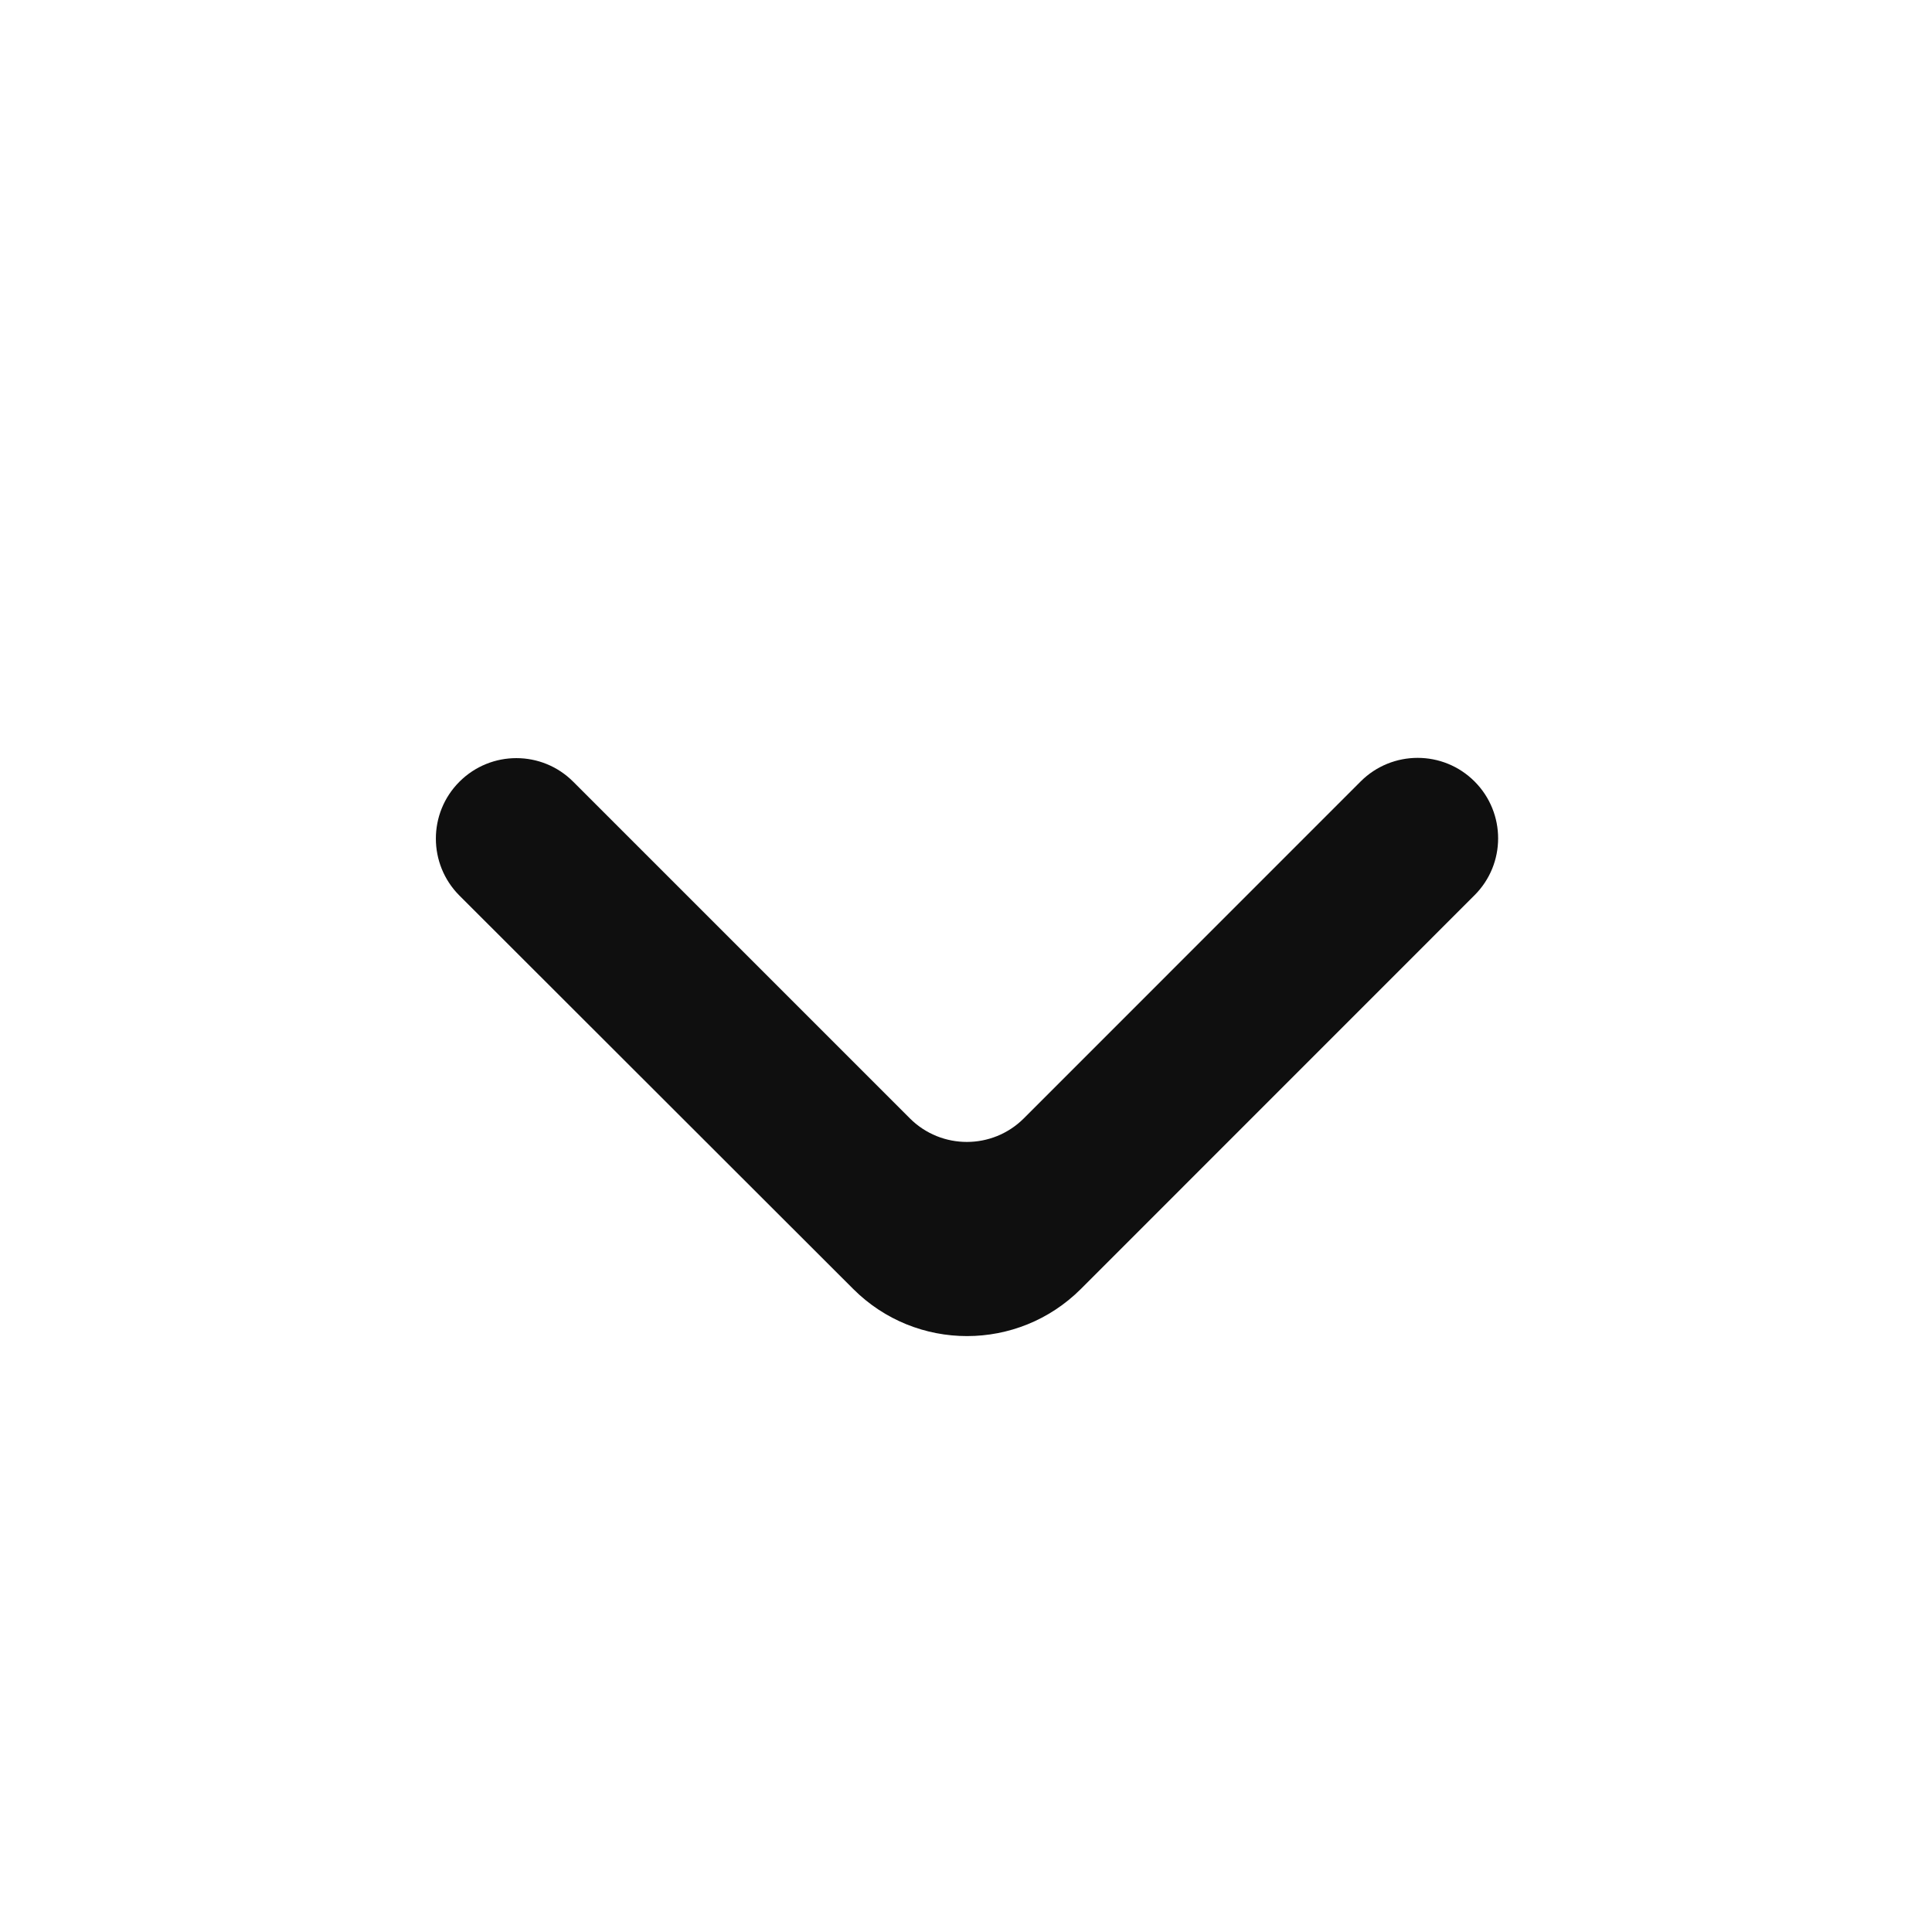
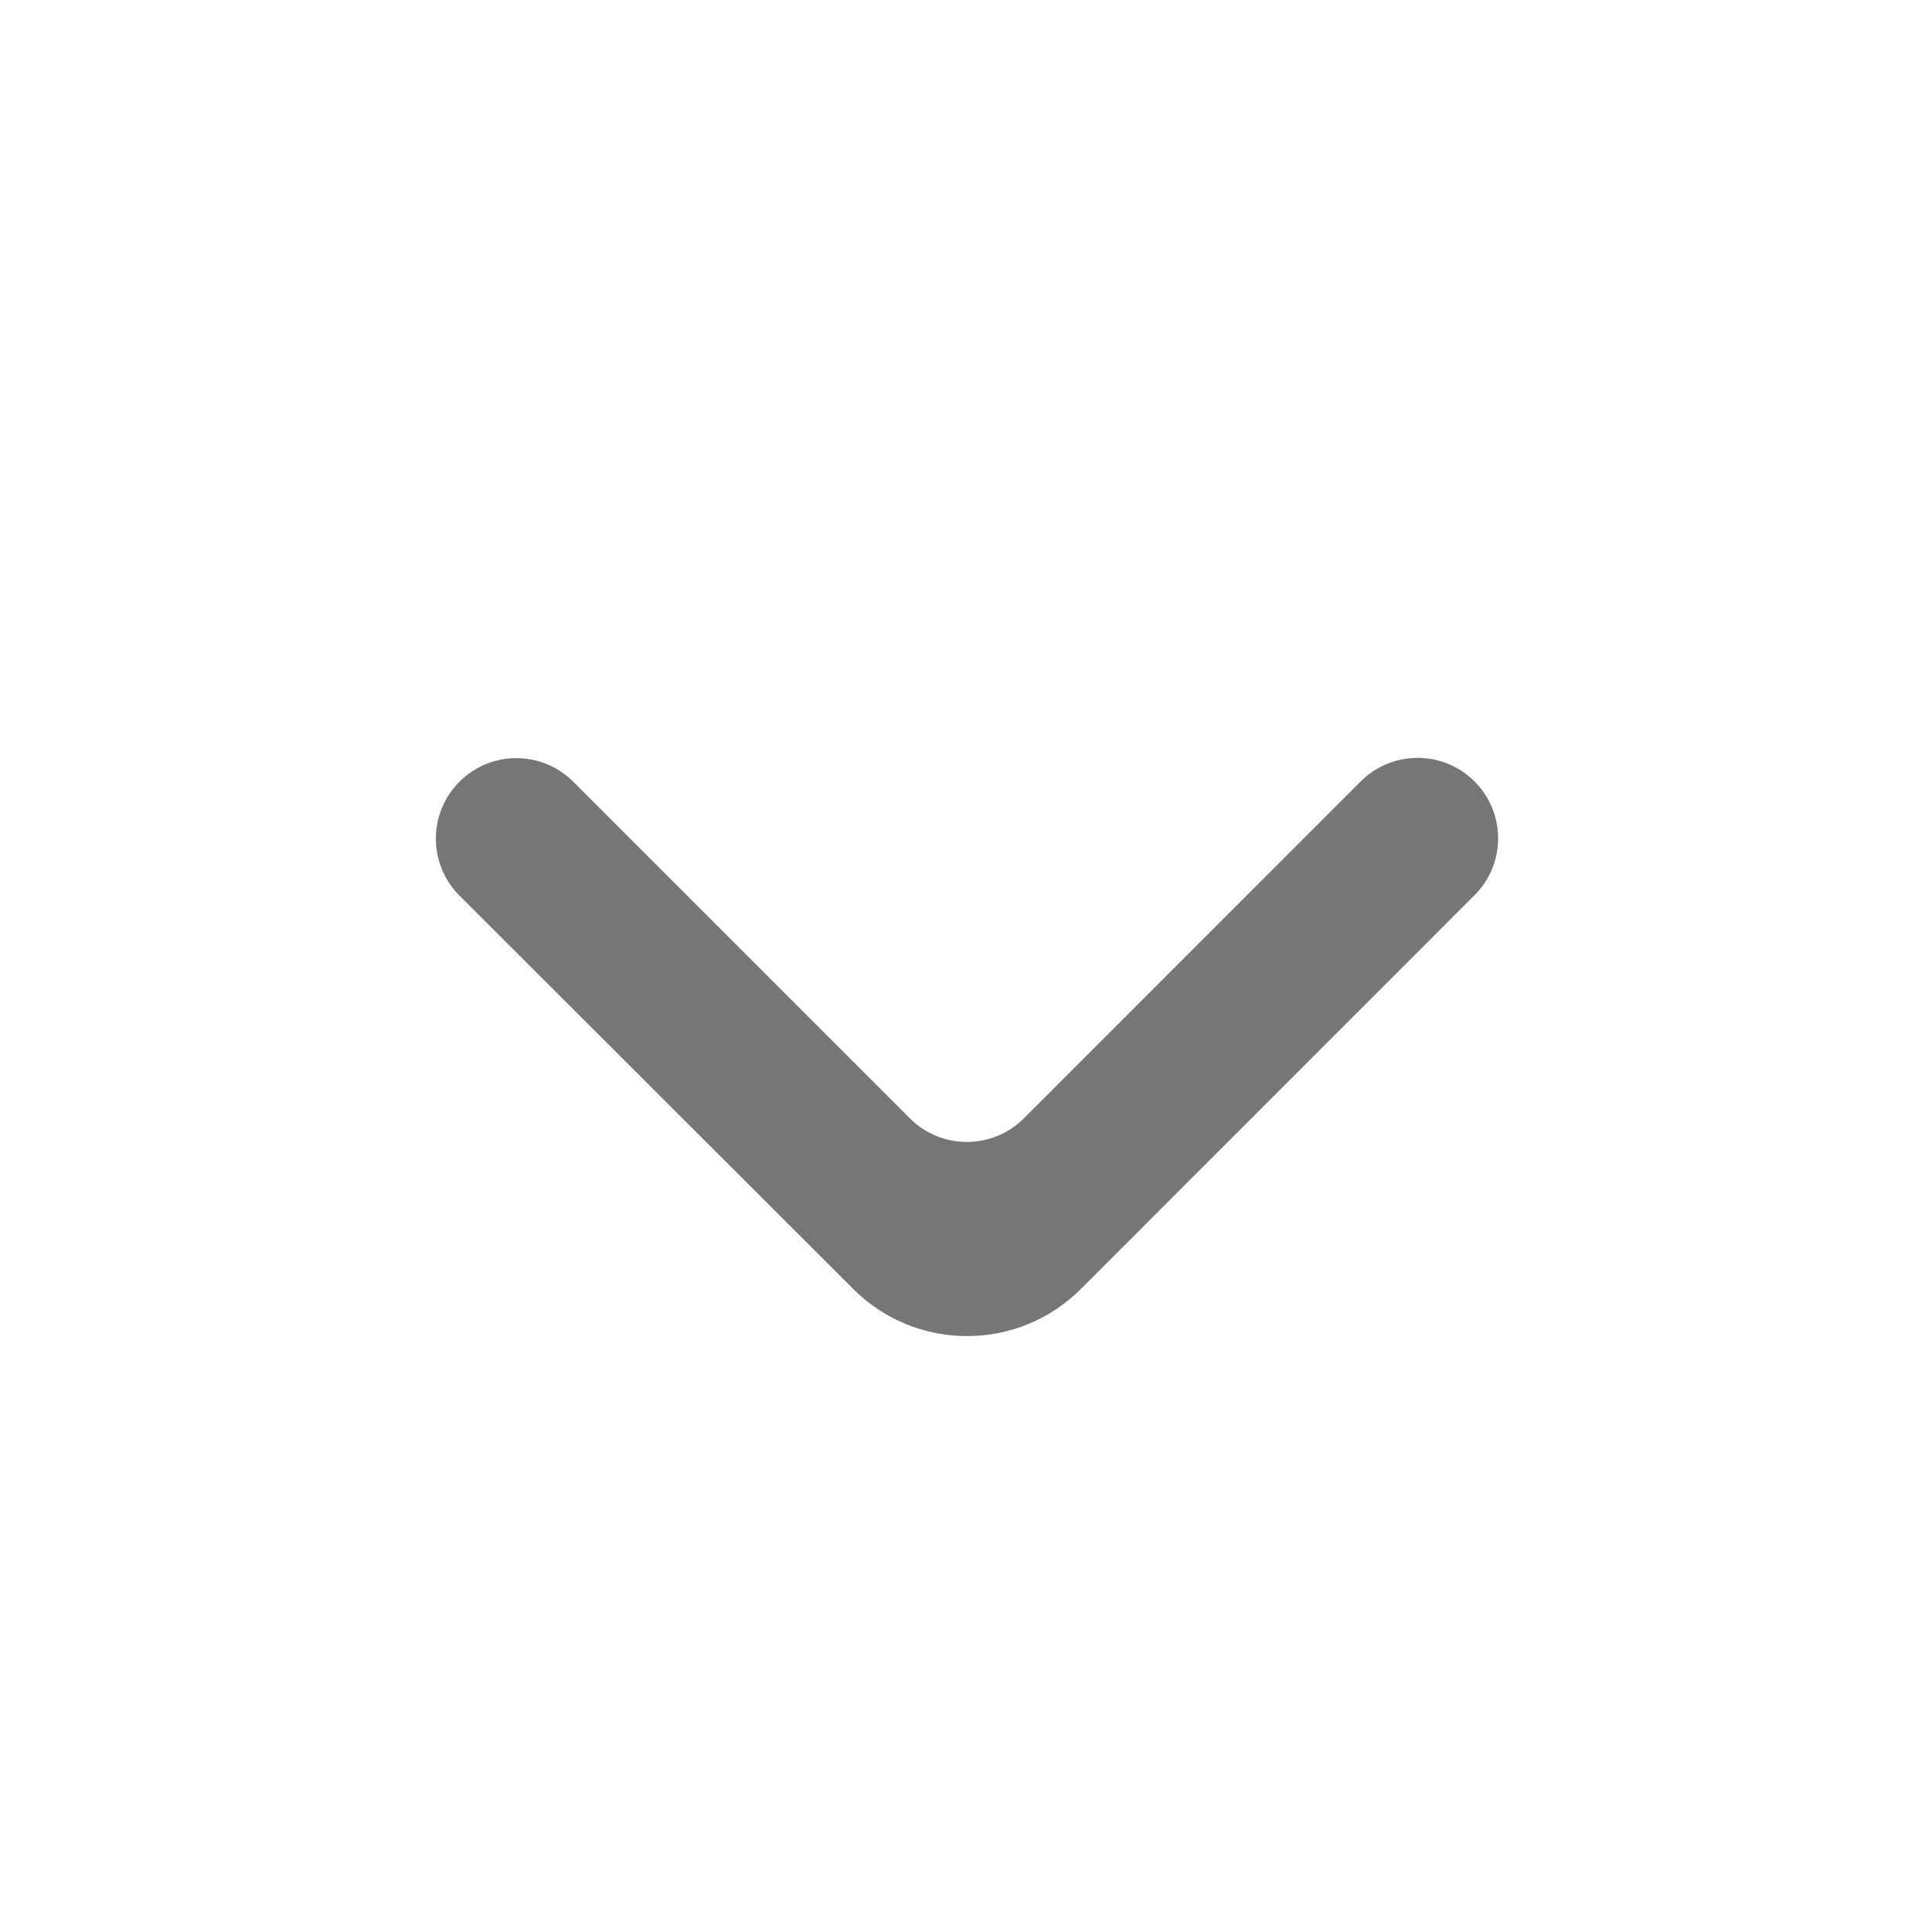
<svg xmlns="http://www.w3.org/2000/svg" viewBox="0 0 24 24" fill="none">
-   <path d="M5.707 9.711C5.317 10.101 5.317 10.734 5.707 11.125L10.599 16.012C11.38 16.793 12.646 16.792 13.427 16.012L18.317 11.121C18.708 10.731 18.708 10.098 18.317 9.707C17.927 9.317 17.294 9.317 16.903 9.707L12.718 13.893C12.327 14.283 11.694 14.283 11.303 13.893L7.121 9.711C6.731 9.32 6.098 9.32 5.707 9.711Z" fill="#0F0F0F" />
+   <path d="M5.707 9.711C5.317 10.101 5.317 10.734 5.707 11.125L10.599 16.012C11.38 16.793 12.646 16.792 13.427 16.012L18.317 11.121C18.708 10.731 18.708 10.098 18.317 9.707C17.927 9.317 17.294 9.317 16.903 9.707L12.718 13.893C12.327 14.283 11.694 14.283 11.303 13.893L7.121 9.711C6.731 9.32 6.098 9.32 5.707 9.711Z" fill="#767676" />
</svg>
